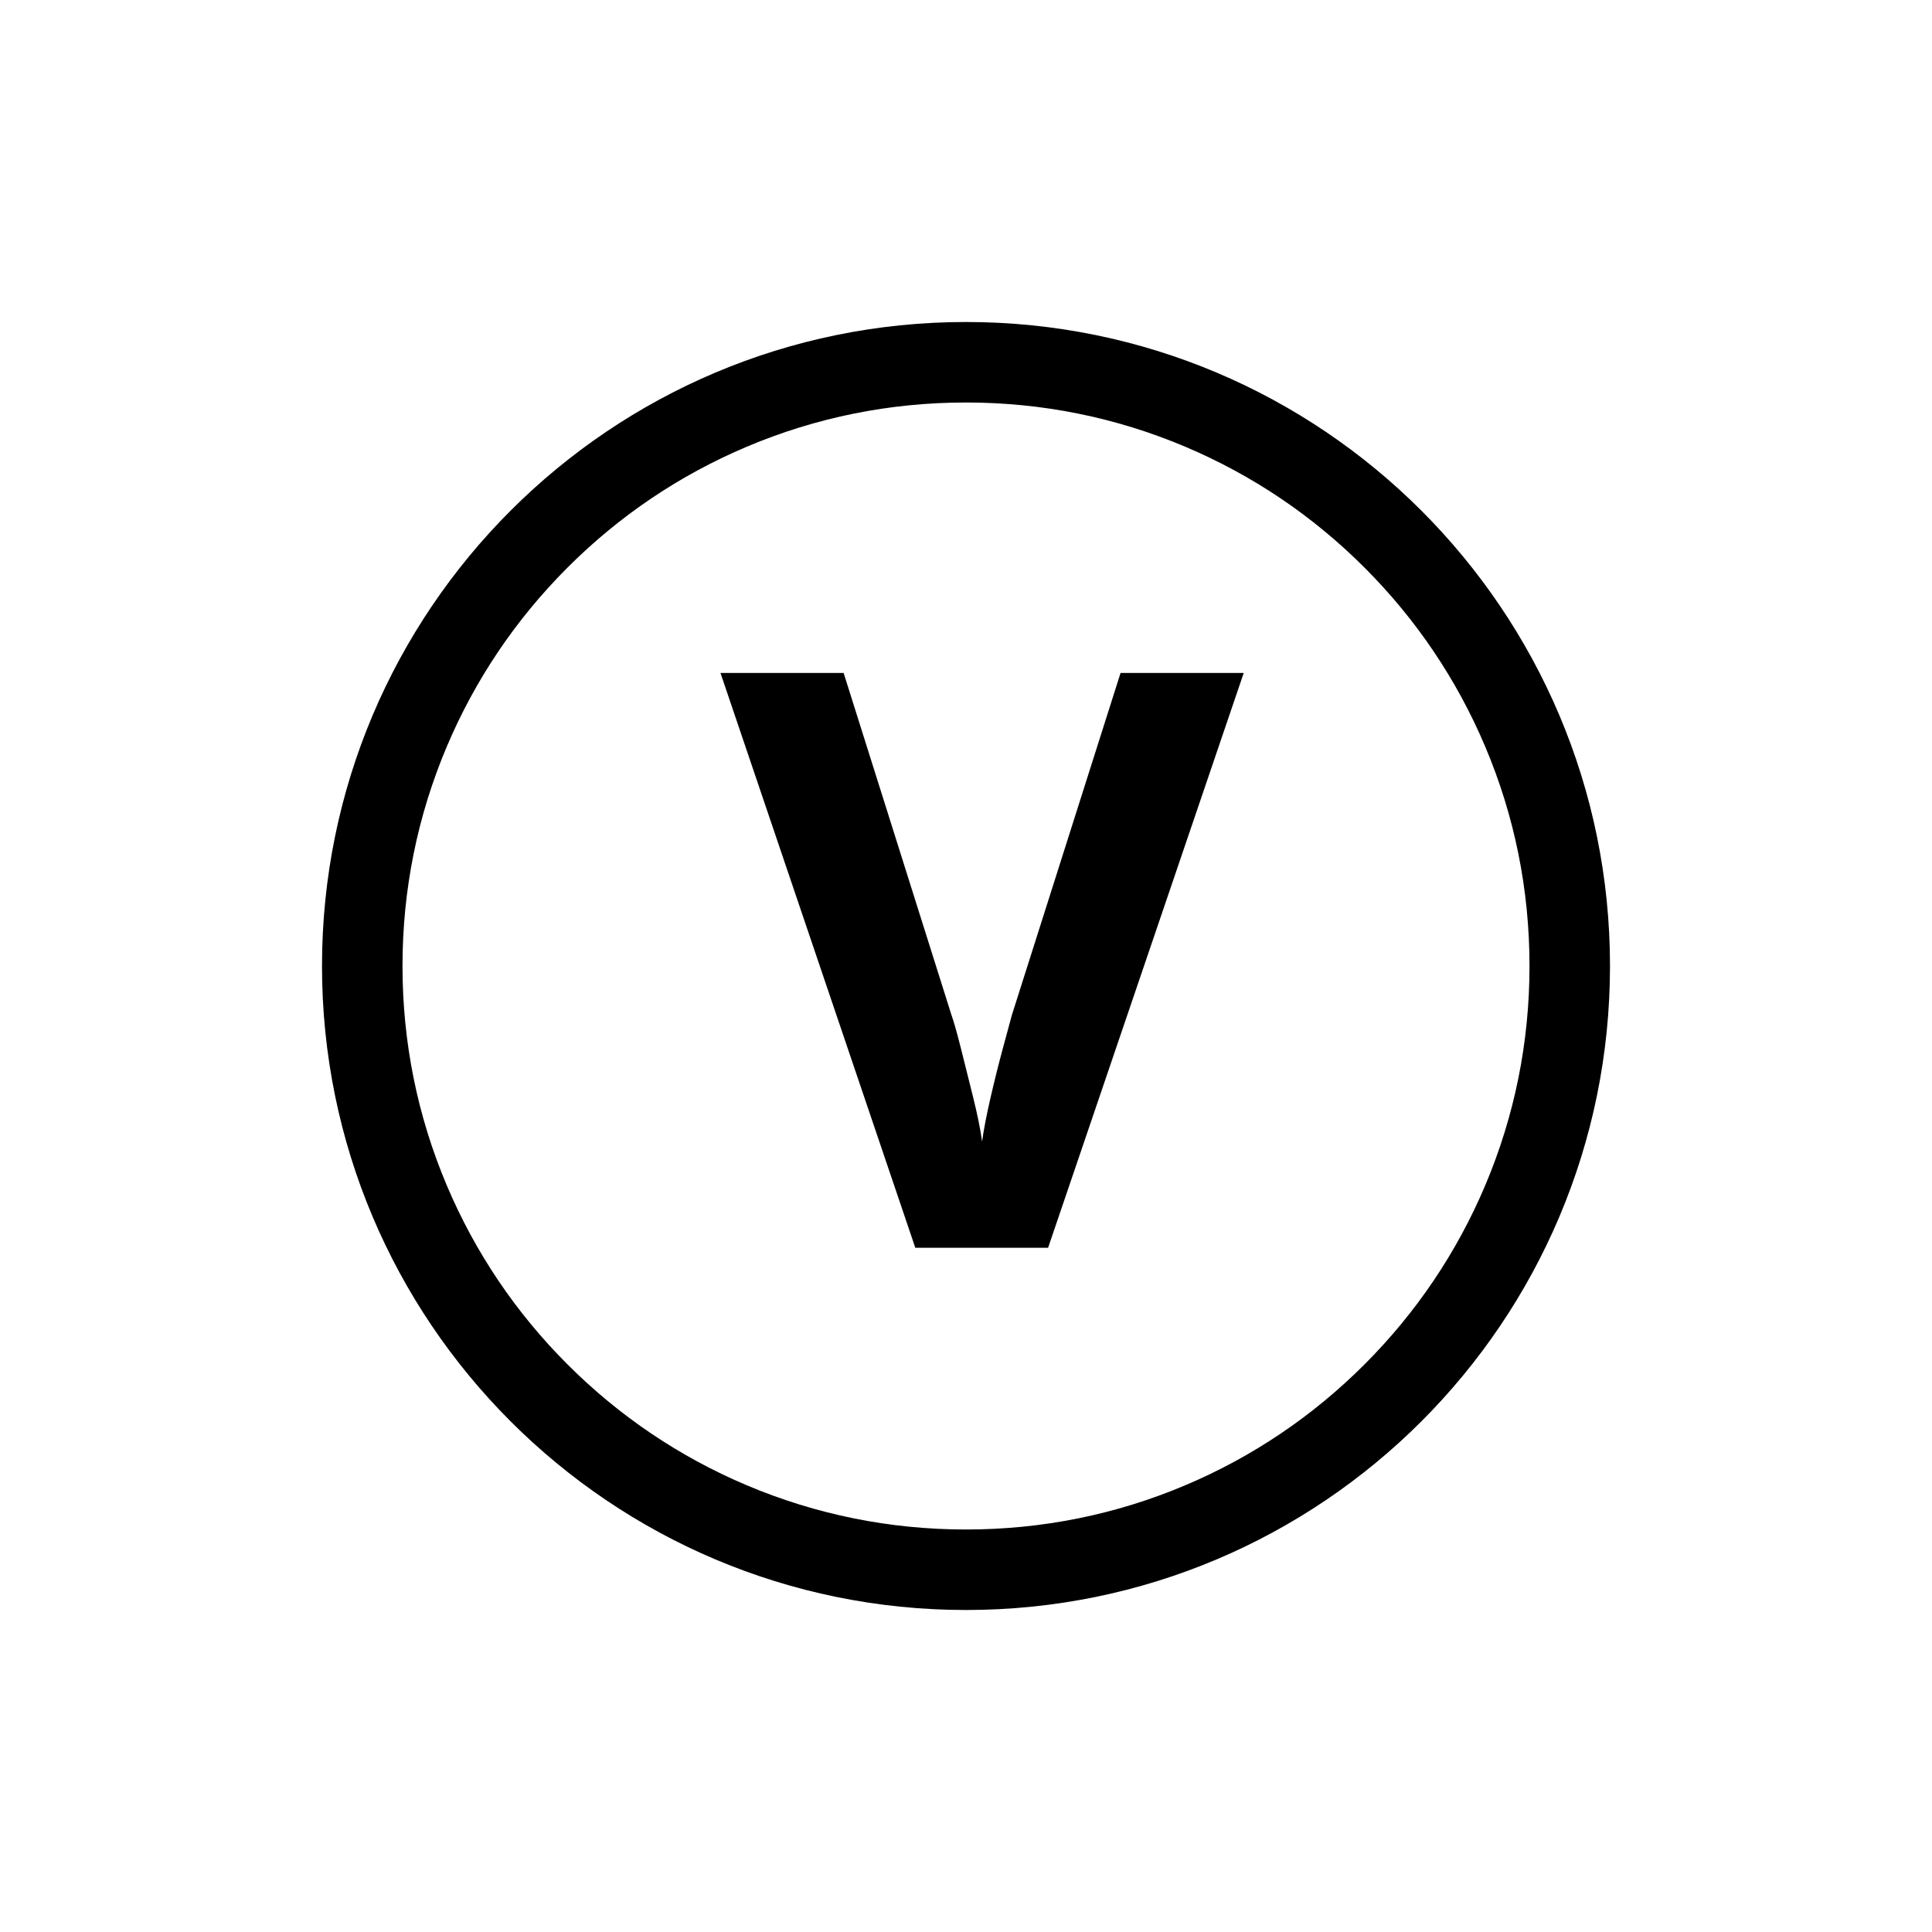
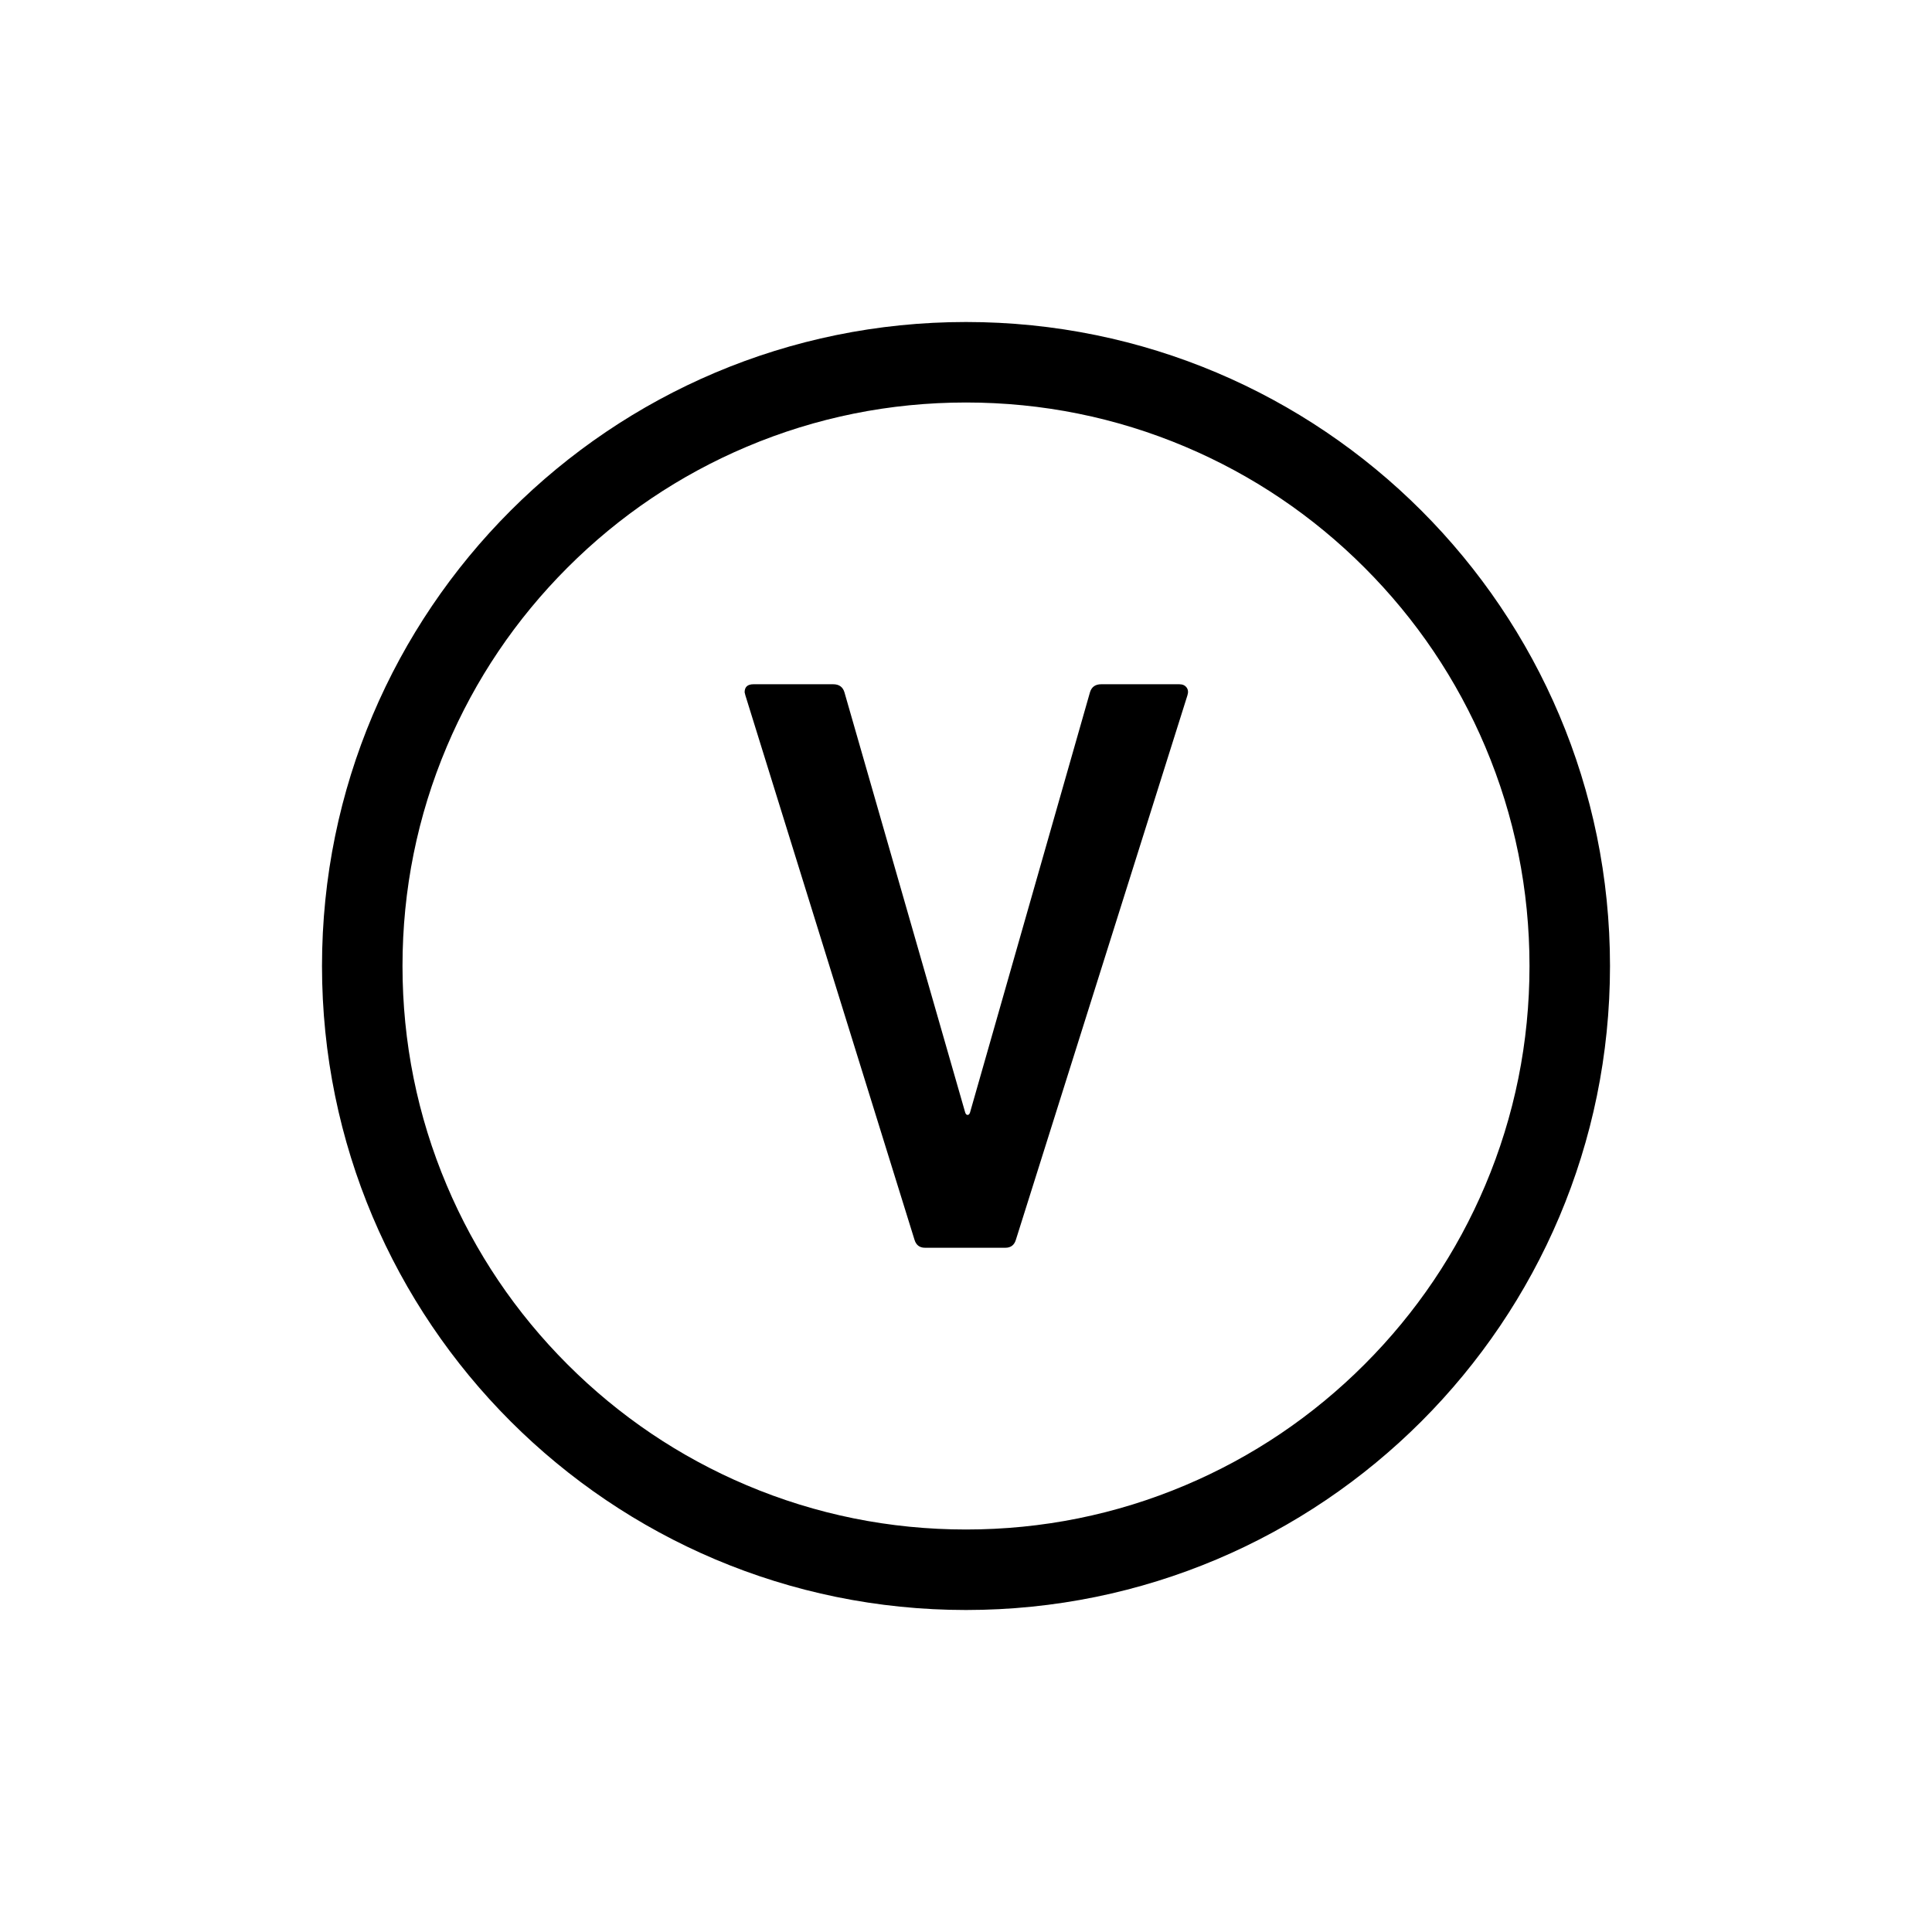
<svg xmlns="http://www.w3.org/2000/svg" viewBox="0 0 864 864">
-   <g id="Layer_1" data-name="Layer 1">
-     <path d="M432,180c34.04,0,67.03,6.66,98.08,19.79,30,12.69,56.96,30.87,80.11,54.02,23.15,23.15,41.33,50.11,54.02,80.11,13.13,31.04,19.79,64.04,19.79,98.08s-6.66,67.03-19.79,98.08c-12.69,30-30.87,56.96-54.02,80.11-23.15,23.16-50.11,41.33-80.11,54.02-31.04,13.13-64.04,19.79-98.08,19.79s-67.03-6.66-98.08-19.79c-30-12.69-56.96-30.87-80.11-54.02-23.16-23.15-41.33-50.11-54.02-80.11-13.13-31.04-19.79-64.04-19.79-98.08s6.66-67.03,19.79-98.08c12.69-30,30.87-56.96,54.02-80.11,23.15-23.16,50.11-41.33,80.11-54.02,31.04-13.13,64.04-19.79,98.08-19.79M432,144c-159.06,0-288,128.94-288,288s128.94,288,288,288,288-128.94,288-288-128.94-288-288-288h0Z" style="stroke-width: 0px;" />
-   </g>
-   <g id="barlow">
-     <text transform="translate(322.2 558)" style="font-family: Barlow-SemiBold, Barlow; font-size: 360px; font-weight: 600;">
-       <tspan x="0" y="0">V</tspan>
-     </text>
-   </g>
+   <path d="M432,144 C591.06,144 720,272.94 720,432 C720,591.06 591.06,720 432,720 C272.94,720 144,591.06 144,432 C144,272.94 272.94,144 432,144 Z M432,180 C397.96,180 364.96,186.66 333.92,199.79 C303.92,212.48 276.96,230.65 253.81,253.81 C230.66,276.96 212.48,303.92 199.79,333.92 C186.66,364.97 180,397.96 180,432 C180,466.04 186.66,499.04 199.79,530.08 C212.48,560.08 230.65,587.04 253.81,610.19 C276.96,633.34 303.92,651.52 333.92,664.21 C364.97,677.34 397.96,684 432,684 C466.04,684 499.04,677.34 530.08,664.21 C560.08,651.52 587.04,633.35 610.19,610.19 C633.34,587.04 651.52,560.08 664.21,530.08 C677.34,499.03 684,466.04 684,432 C684,397.96 677.34,364.96 664.21,333.92 C651.52,303.92 633.34,276.96 610.19,253.81 C587.04,230.66 560.08,212.48 530.08,199.79 C499.03,186.66 466.04,180 432,180 Z M408.96,554.4 L333.36,311.04 L333,309.6 Q333,306 336.96,306 L372.6,306 Q376.56,306 377.64,309.6 L431.64,497.52 Q432,498.6 432.72,498.6 Q433.44,498.6 433.8,497.52 L487.44,309.6 Q488.52,306 492.48,306 L527.4,306 Q529.56,306 530.64,307.44 Q531.72,308.88 531,311.04 L454.32,554.4 Q453.24,558 449.64,558 L413.64,558 Q410.04,558 408.96,554.4 Z" />
</svg>
